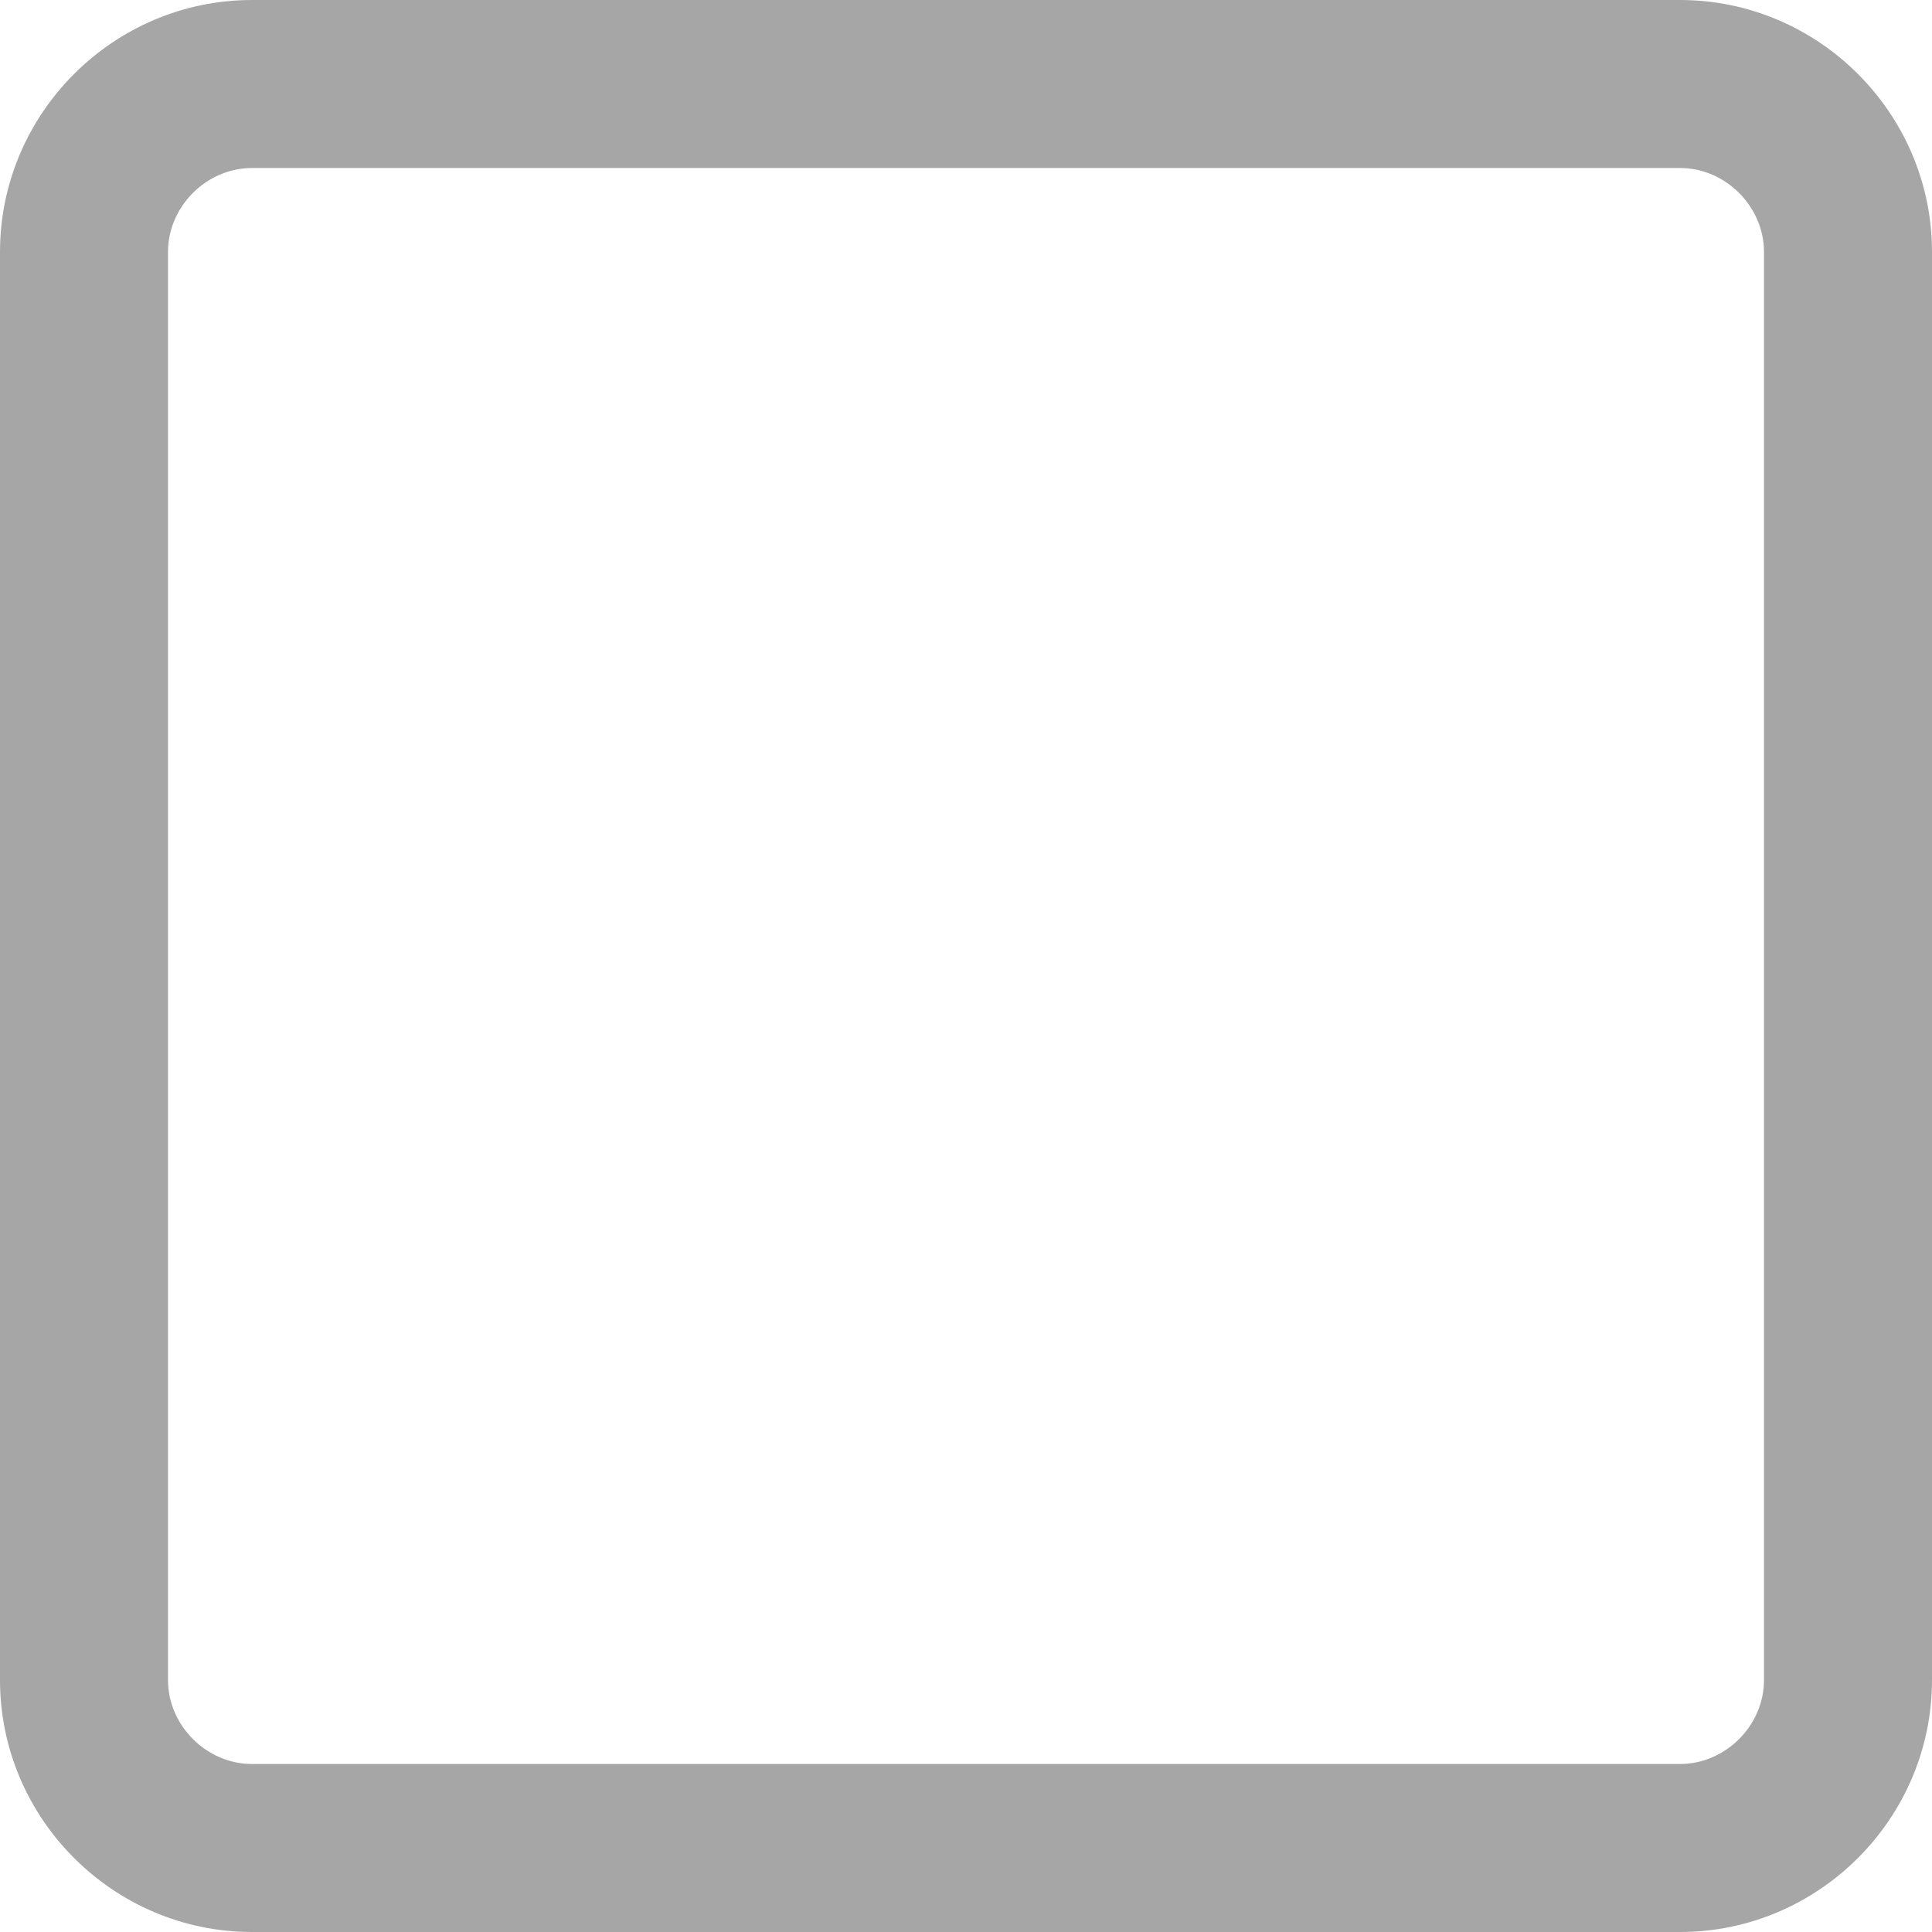
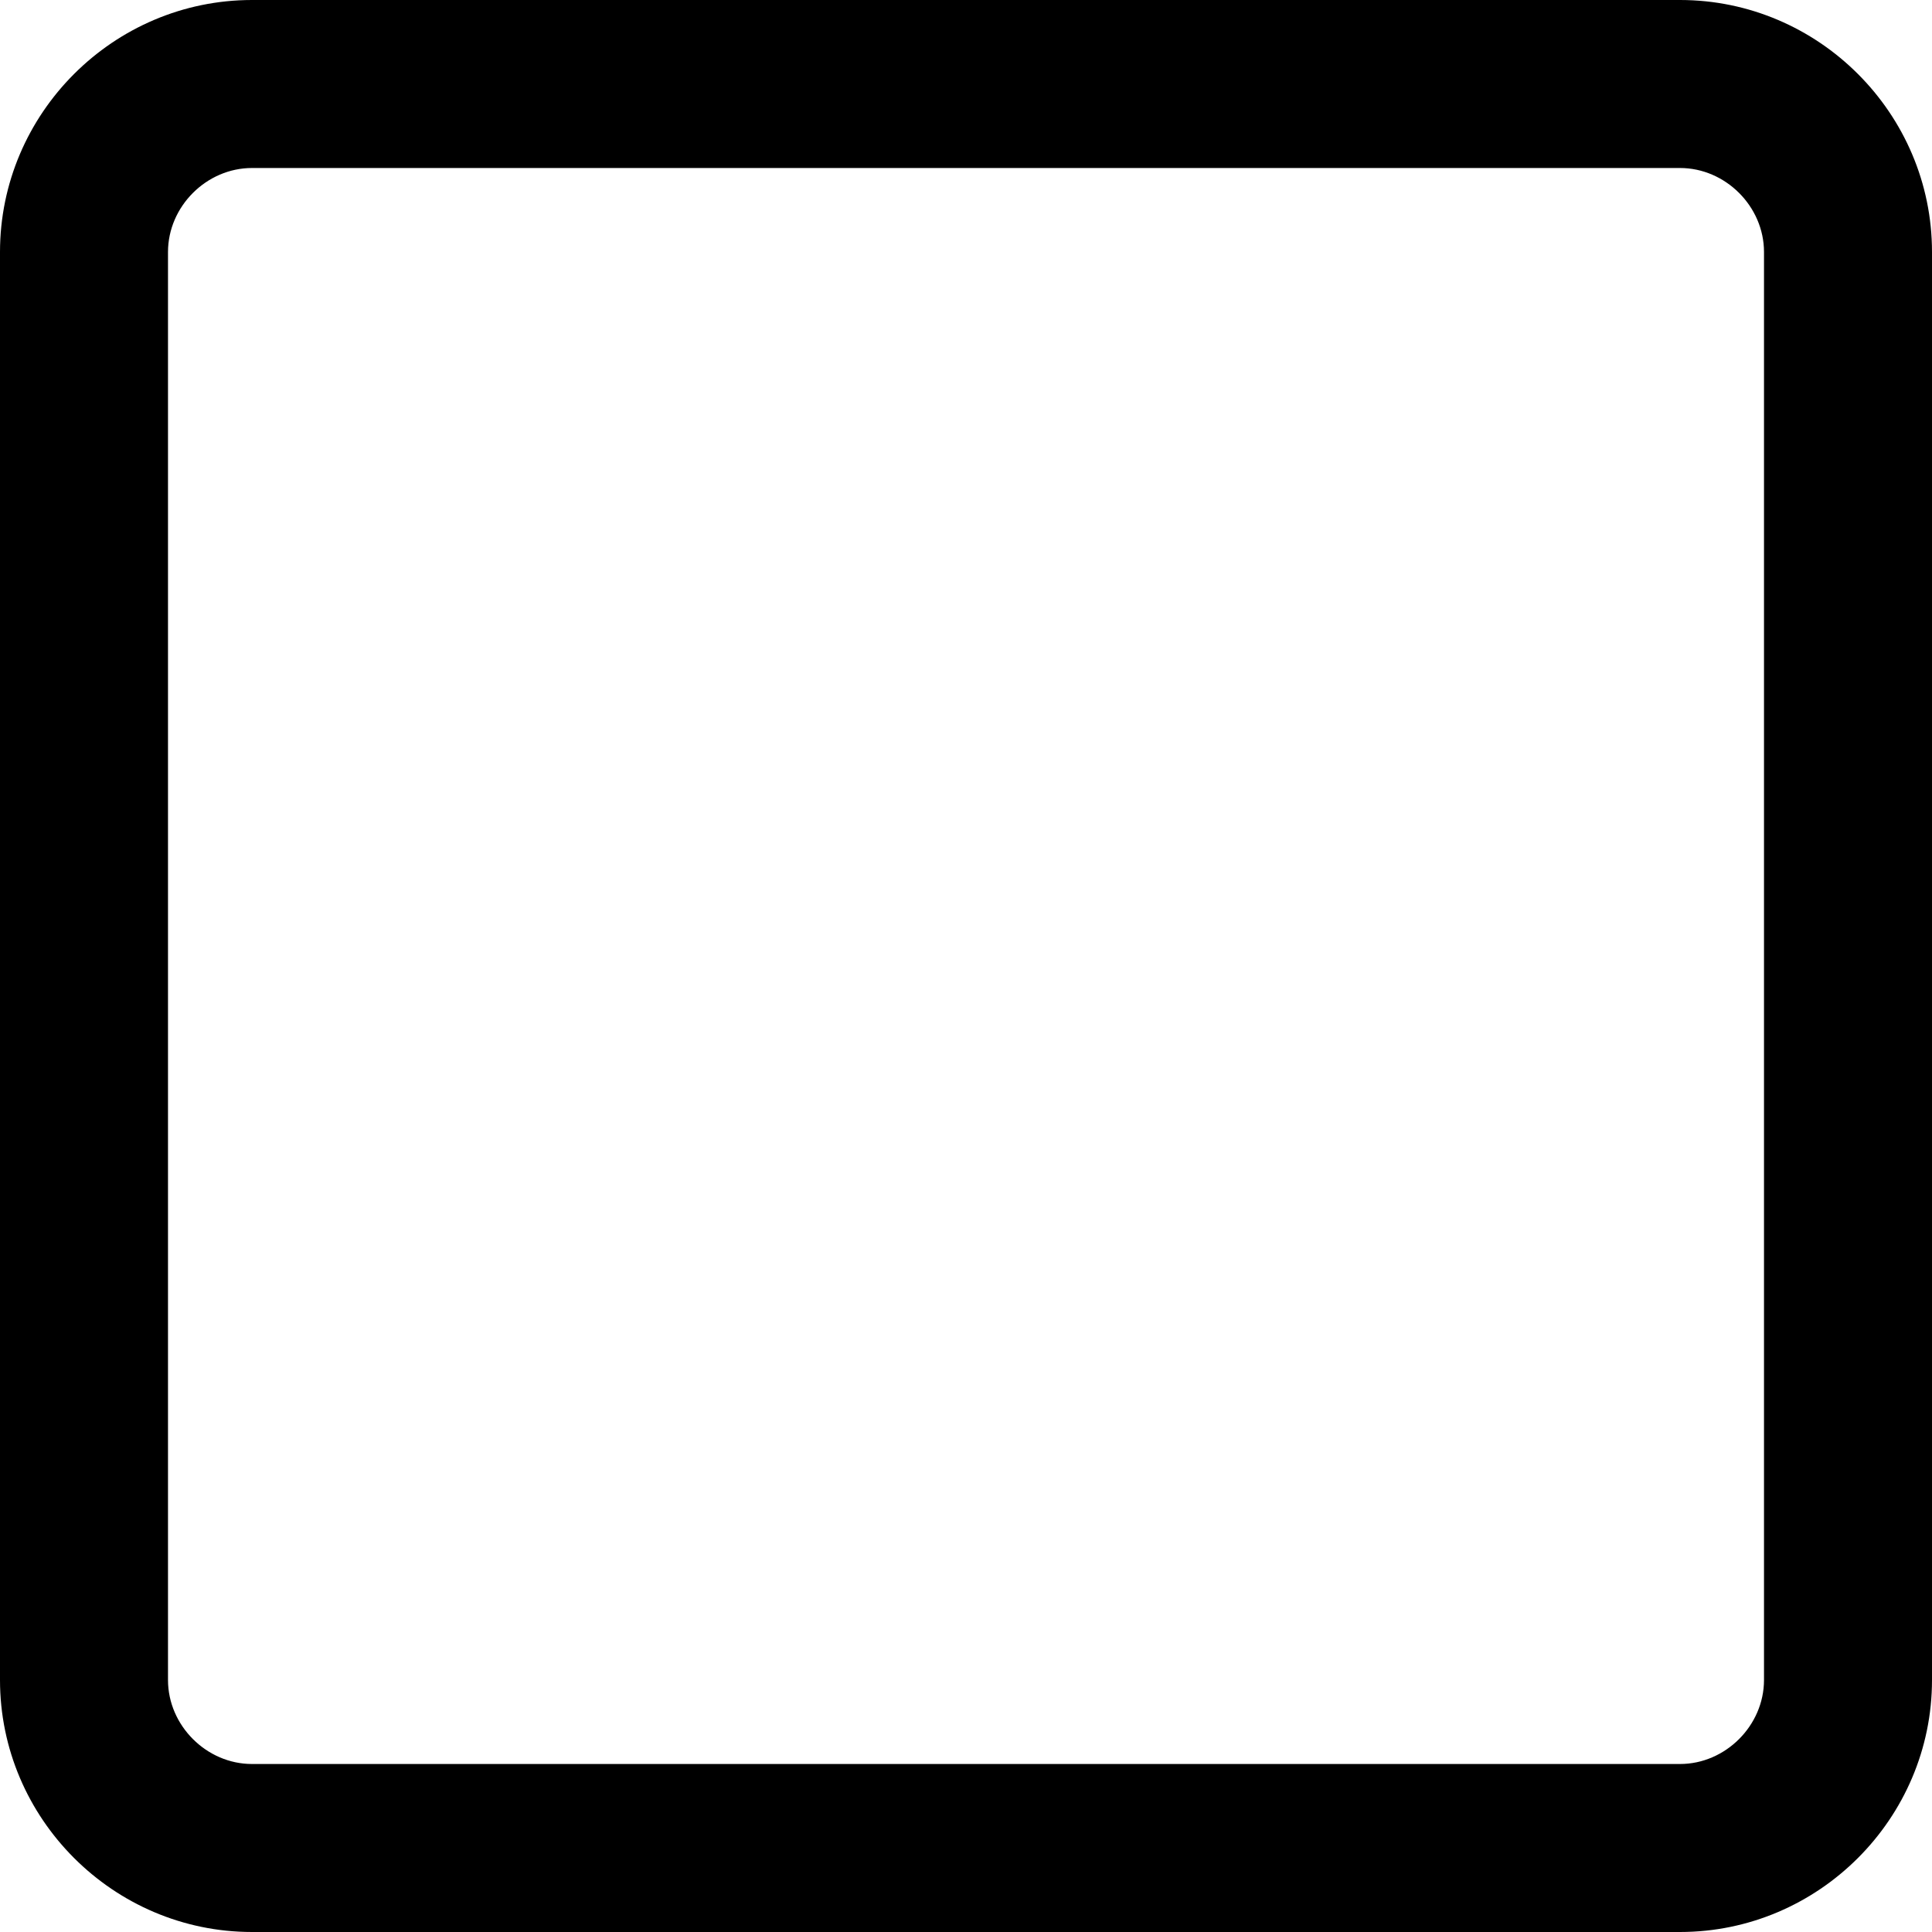
<svg xmlns="http://www.w3.org/2000/svg" width="23" height="23" viewBox="0 0 23 23">
-   <path fill="#a6a6a6" d="M20 2c.542 0 1 .458 1 1v17c0 .542-.458 1-1 1H3c-.542 0-1-.458-1-1V3c0-.542.458-1 1-1h17m0-2H3C1.35 0 0 1.35 0 3v17c0 1.65 1.35 3 3 3h17c1.65 0 3-1.35 3-3V3c0-1.65-1.35-3-3-3z" />
+   <path fill="#000000" d="M20 2c.542 0 1 .458 1 1v17c0 .542-.458 1-1 1H3c-.542 0-1-.458-1-1V3c0-.542.458-1 1-1h17m0-2H3C1.35 0 0 1.35 0 3v17c0 1.65 1.35 3 3 3h17c1.65 0 3-1.35 3-3V3c0-1.65-1.35-3-3-3z" />
</svg>
